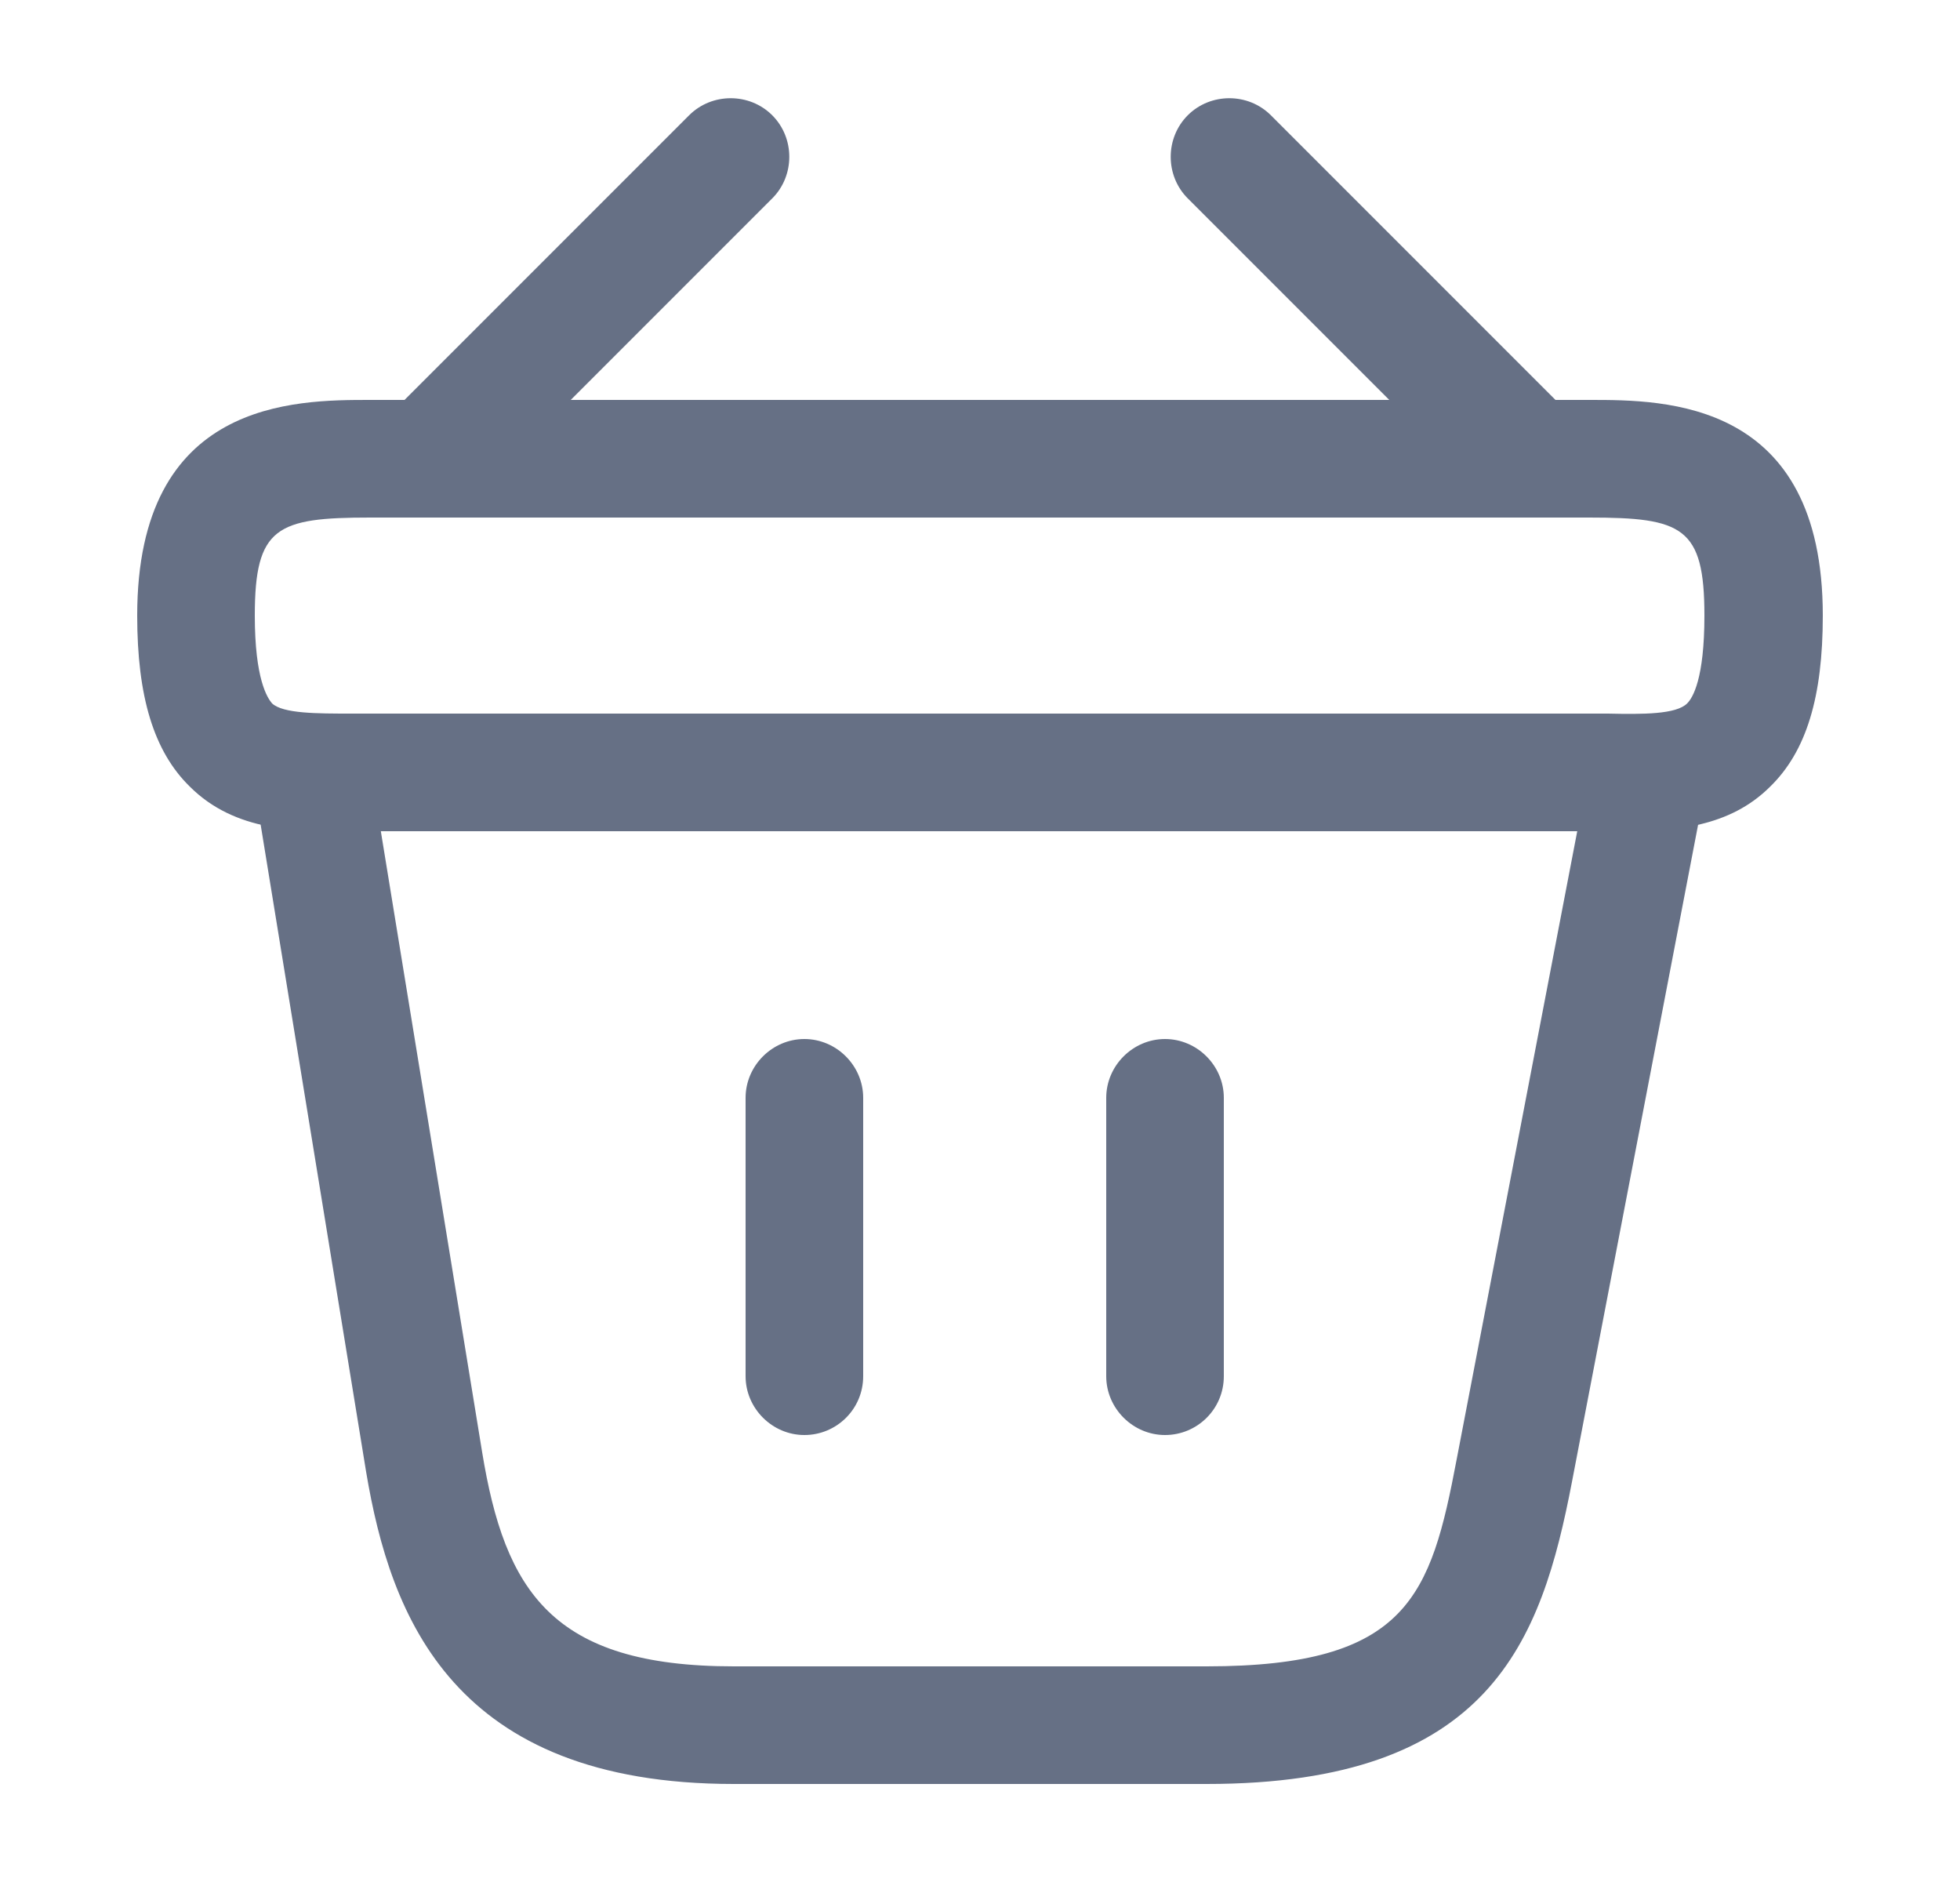
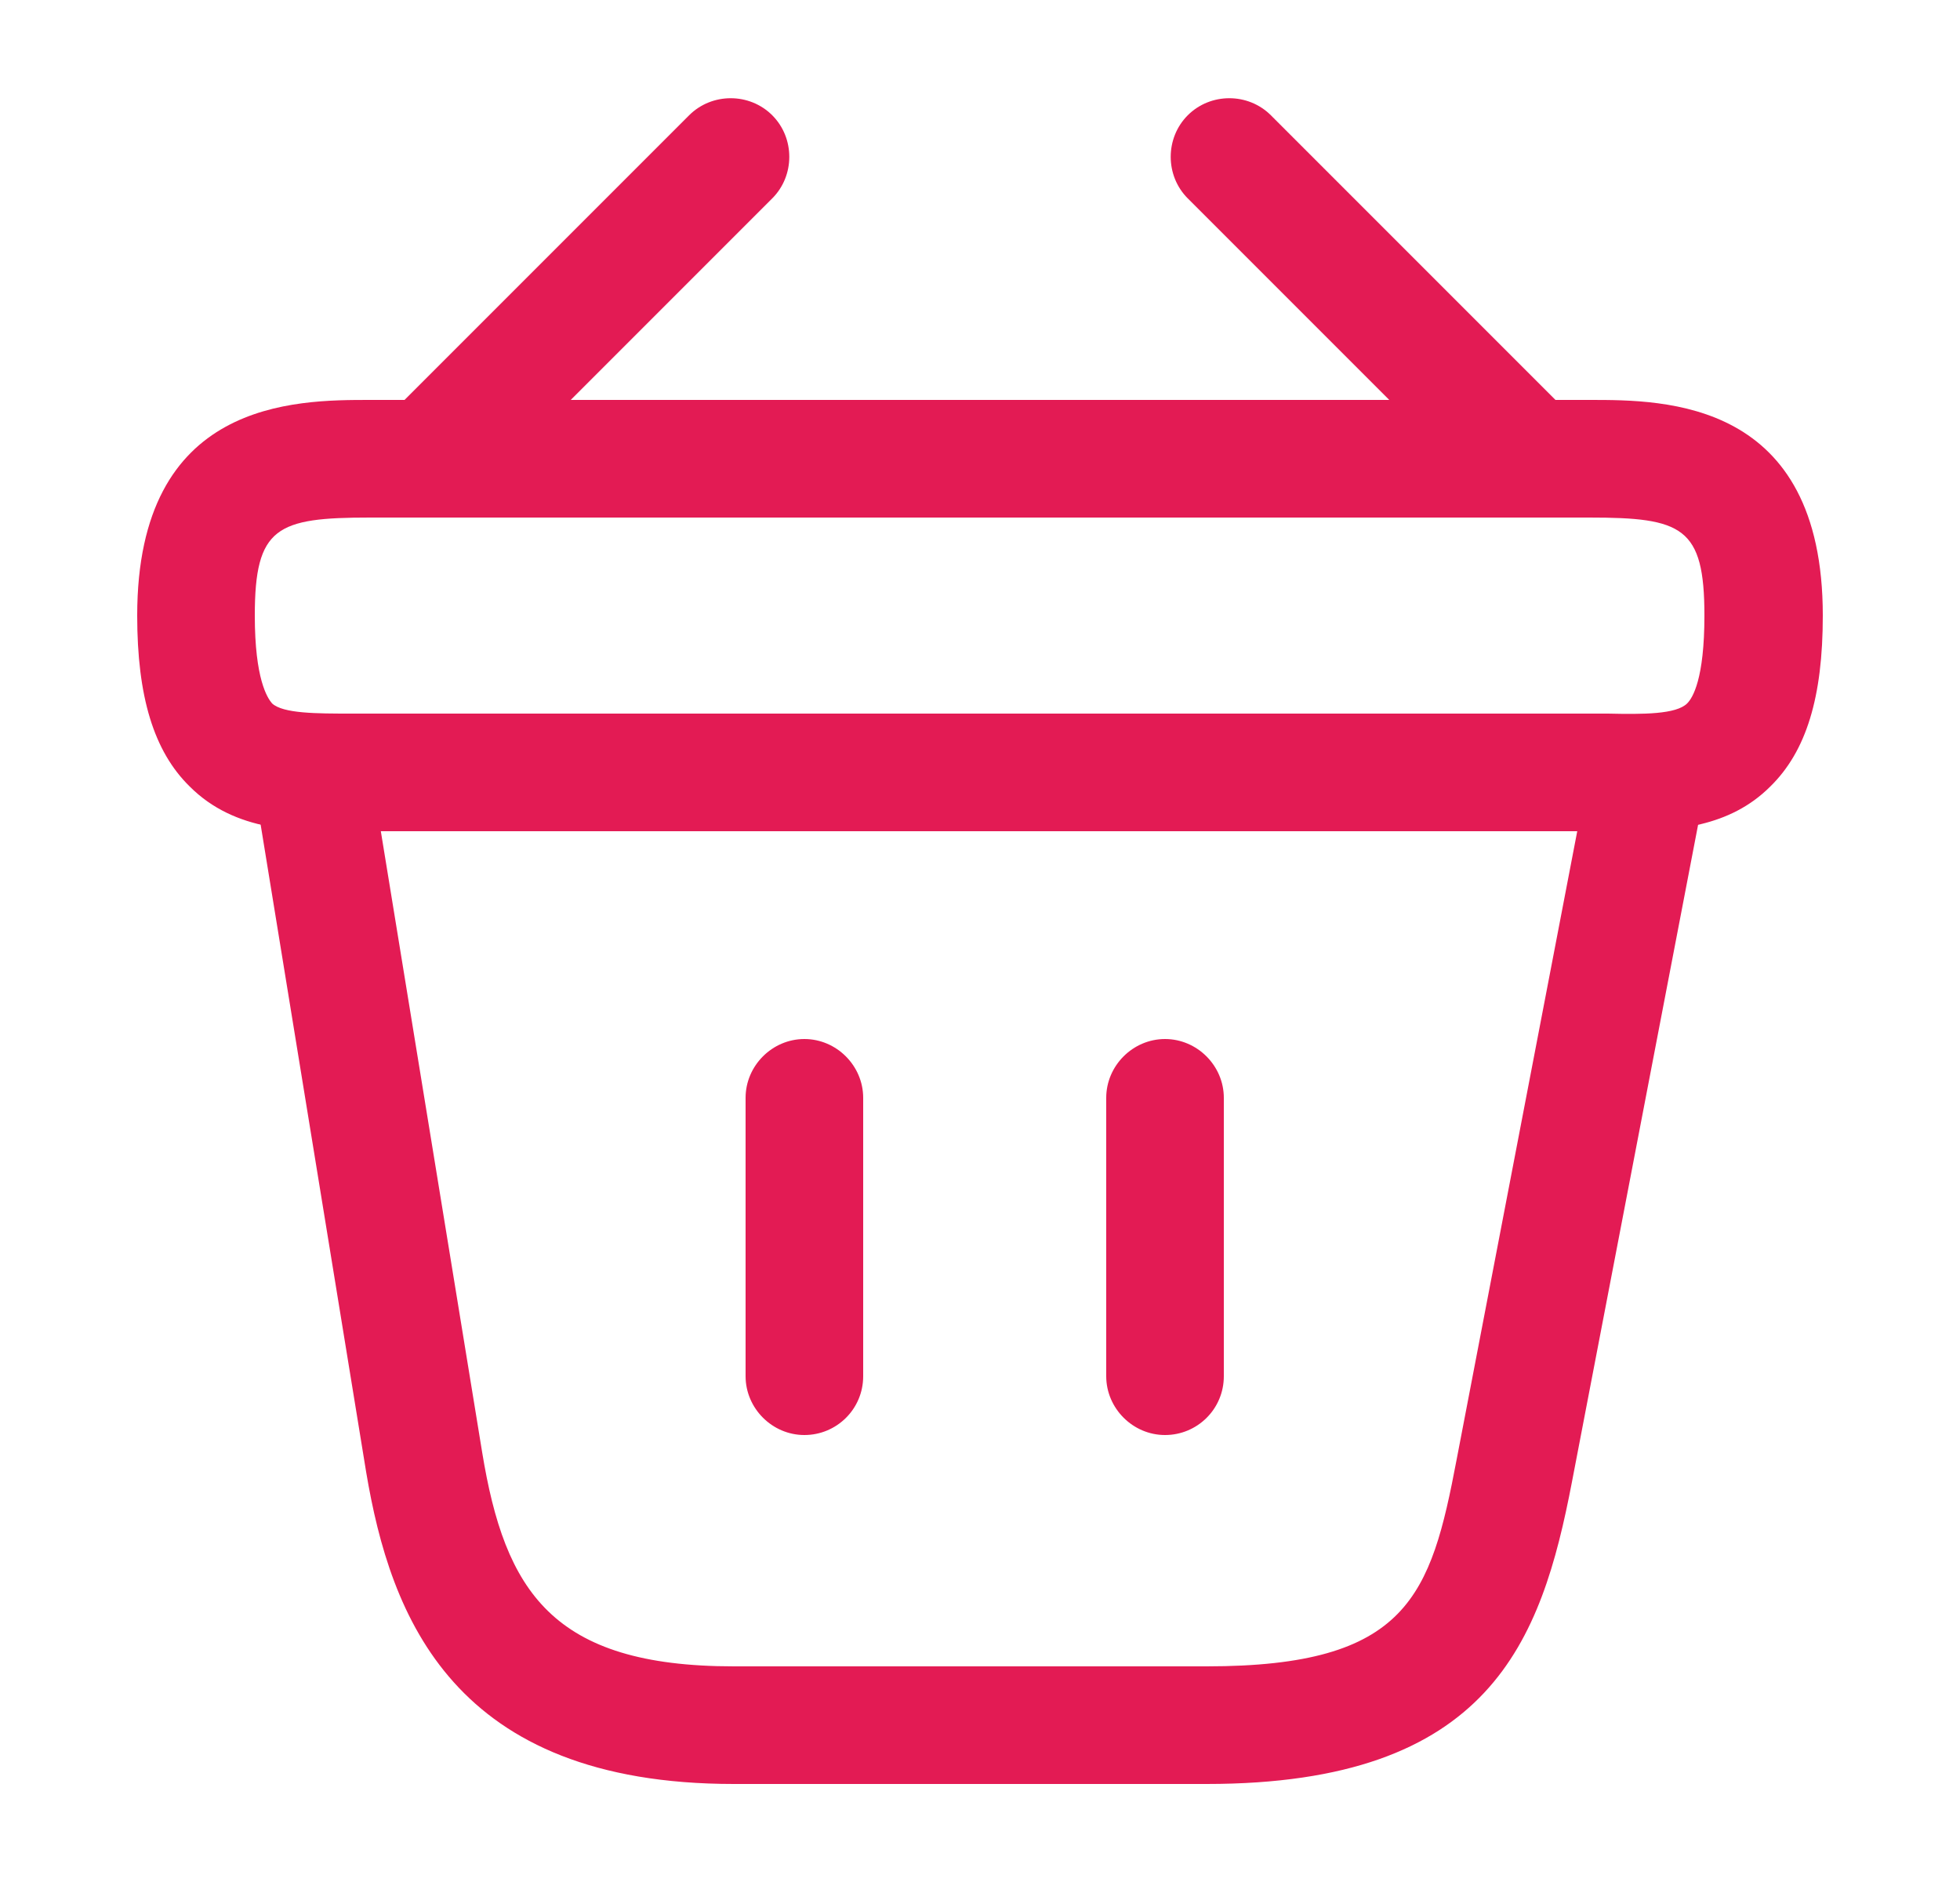
<svg xmlns="http://www.w3.org/2000/svg" width="25" height="24" viewBox="0 0 25 24" fill="none">
-   <path d="M5.69 6.38C5.5 6.38 5.3 6.3 5.16 6.16C4.87 5.87 4.87 5.39 5.16 5.1L8.79 1.47C9.08 1.18 9.56 1.18 9.85 1.47C10.14 1.76 10.14 2.24 9.85 2.53L6.22 6.16C6.07 6.3 5.88 6.38 5.69 6.38Z" fill="#667085" />
-   <path d="M19.31 6.38C19.12 6.38 18.93 6.31 18.78 6.16L15.15 2.53C14.86 2.24 14.86 1.76 15.15 1.47C15.44 1.18 15.92 1.18 16.21 1.47L19.84 5.1C20.13 5.39 20.13 5.87 19.84 6.16C19.7 6.3 19.5 6.38 19.31 6.38Z" fill="#667085" />
-   <path d="M20.71 10.6C20.64 10.6 20.57 10.6 20.5 10.6H20.27H4.5C3.8 10.61 3 10.61 2.42 10.03C1.96 9.58 1.75 8.88 1.75 7.85C1.75 5.1 3.76 5.1 4.72 5.1H20.28C21.24 5.1 23.25 5.1 23.25 7.85C23.25 8.89 23.04 9.58 22.58 10.03C22.06 10.55 21.36 10.6 20.71 10.6ZM4.72 9.1H20.51C20.96 9.11 21.38 9.11 21.52 8.97C21.59 8.9 21.74 8.66 21.74 7.85C21.74 6.72 21.46 6.6 20.27 6.6H4.72C3.53 6.6 3.25 6.72 3.25 7.85C3.25 8.66 3.41 8.9 3.47 8.97C3.61 9.1 4.04 9.1 4.48 9.1H4.72Z" fill="#667085" />
-   <path d="M10.26 18.3C9.85 18.3 9.51 17.96 9.51 17.55V14C9.51 13.59 9.85 13.25 10.26 13.25C10.67 13.25 11.01 13.59 11.01 14V17.55C11.01 17.97 10.67 18.3 10.26 18.3Z" fill="#667085" />
-   <path d="M14.86 18.3C14.45 18.3 14.11 17.96 14.11 17.55V14C14.11 13.59 14.45 13.25 14.86 13.25C15.27 13.25 15.61 13.59 15.61 14V17.55C15.61 17.97 15.27 18.3 14.86 18.3Z" fill="#667085" />
-   <path d="M15.39 22.75H9.36C5.78 22.75 4.98 20.62 4.67 18.77L3.26 10.12C3.19 9.71 3.47 9.33 3.88 9.26C4.29 9.19 4.67 9.47 4.74 9.88L6.15 18.52C6.44 20.29 7.04 21.25 9.36 21.25H15.39C17.96 21.25 18.25 20.35 18.58 18.61L20.26 9.86C20.34 9.45 20.73 9.18 21.14 9.27C21.55 9.35 21.81 9.74 21.73 10.15L20.05 18.9C19.66 20.93 19.01 22.75 15.39 22.75Z" fill="#667085" />
+   <path d="M5.69 6.38C5.5 6.38 5.3 6.3 5.16 6.16C4.87 5.87 4.87 5.39 5.16 5.1L8.79 1.47C9.08 1.18 9.56 1.18 9.85 1.47C10.14 1.76 10.14 2.24 9.85 2.53L6.22 6.16C6.07 6.3 5.88 6.38 5.69 6.38Z" fill="#E31B54" />
+   <path d="M19.31 6.38C19.12 6.38 18.93 6.31 18.78 6.16L15.15 2.53C14.86 2.24 14.86 1.76 15.15 1.47C15.44 1.18 15.92 1.18 16.21 1.47L19.84 5.1C20.13 5.39 20.13 5.87 19.84 6.16C19.7 6.3 19.5 6.38 19.31 6.38Z" fill="#E31B54" />
+   <path d="M20.71 10.6C20.64 10.6 20.57 10.6 20.5 10.6H20.27H4.5C3.8 10.61 3 10.61 2.42 10.03C1.96 9.58 1.75 8.88 1.75 7.85C1.75 5.1 3.76 5.1 4.72 5.1H20.28C21.24 5.1 23.25 5.1 23.25 7.85C23.25 8.89 23.04 9.58 22.58 10.03C22.06 10.55 21.36 10.6 20.71 10.6ZM4.72 9.1H20.51C20.96 9.11 21.38 9.11 21.52 8.97C21.59 8.9 21.74 8.66 21.74 7.85C21.74 6.72 21.46 6.6 20.27 6.6H4.72C3.53 6.6 3.25 6.72 3.25 7.85C3.25 8.66 3.41 8.9 3.47 8.97C3.61 9.1 4.04 9.1 4.48 9.1H4.72Z" fill="#E31B54" />
+   <path d="M10.26 18.3C9.85 18.3 9.51 17.96 9.51 17.55V14C9.51 13.59 9.85 13.25 10.26 13.25C10.67 13.25 11.01 13.59 11.01 14V17.55C11.01 17.97 10.67 18.3 10.26 18.3Z" fill="#E31B54" />
+   <path d="M14.86 18.3C14.45 18.3 14.11 17.96 14.11 17.55V14C14.11 13.59 14.45 13.25 14.86 13.25C15.27 13.25 15.61 13.59 15.61 14V17.55C15.61 17.97 15.27 18.3 14.86 18.3Z" fill="#E31B54" />
+   <path d="M15.39 22.75H9.36C5.78 22.75 4.98 20.62 4.67 18.77L3.26 10.12C3.19 9.71 3.47 9.33 3.88 9.26C4.29 9.19 4.67 9.47 4.74 9.88L6.15 18.52C6.44 20.29 7.04 21.25 9.36 21.25H15.39C17.96 21.25 18.25 20.35 18.58 18.61L20.26 9.86C20.34 9.45 20.73 9.18 21.14 9.27C21.55 9.35 21.81 9.74 21.73 10.15L20.05 18.9C19.66 20.93 19.01 22.75 15.39 22.75Z" fill="#E31B54" />
</svg>
